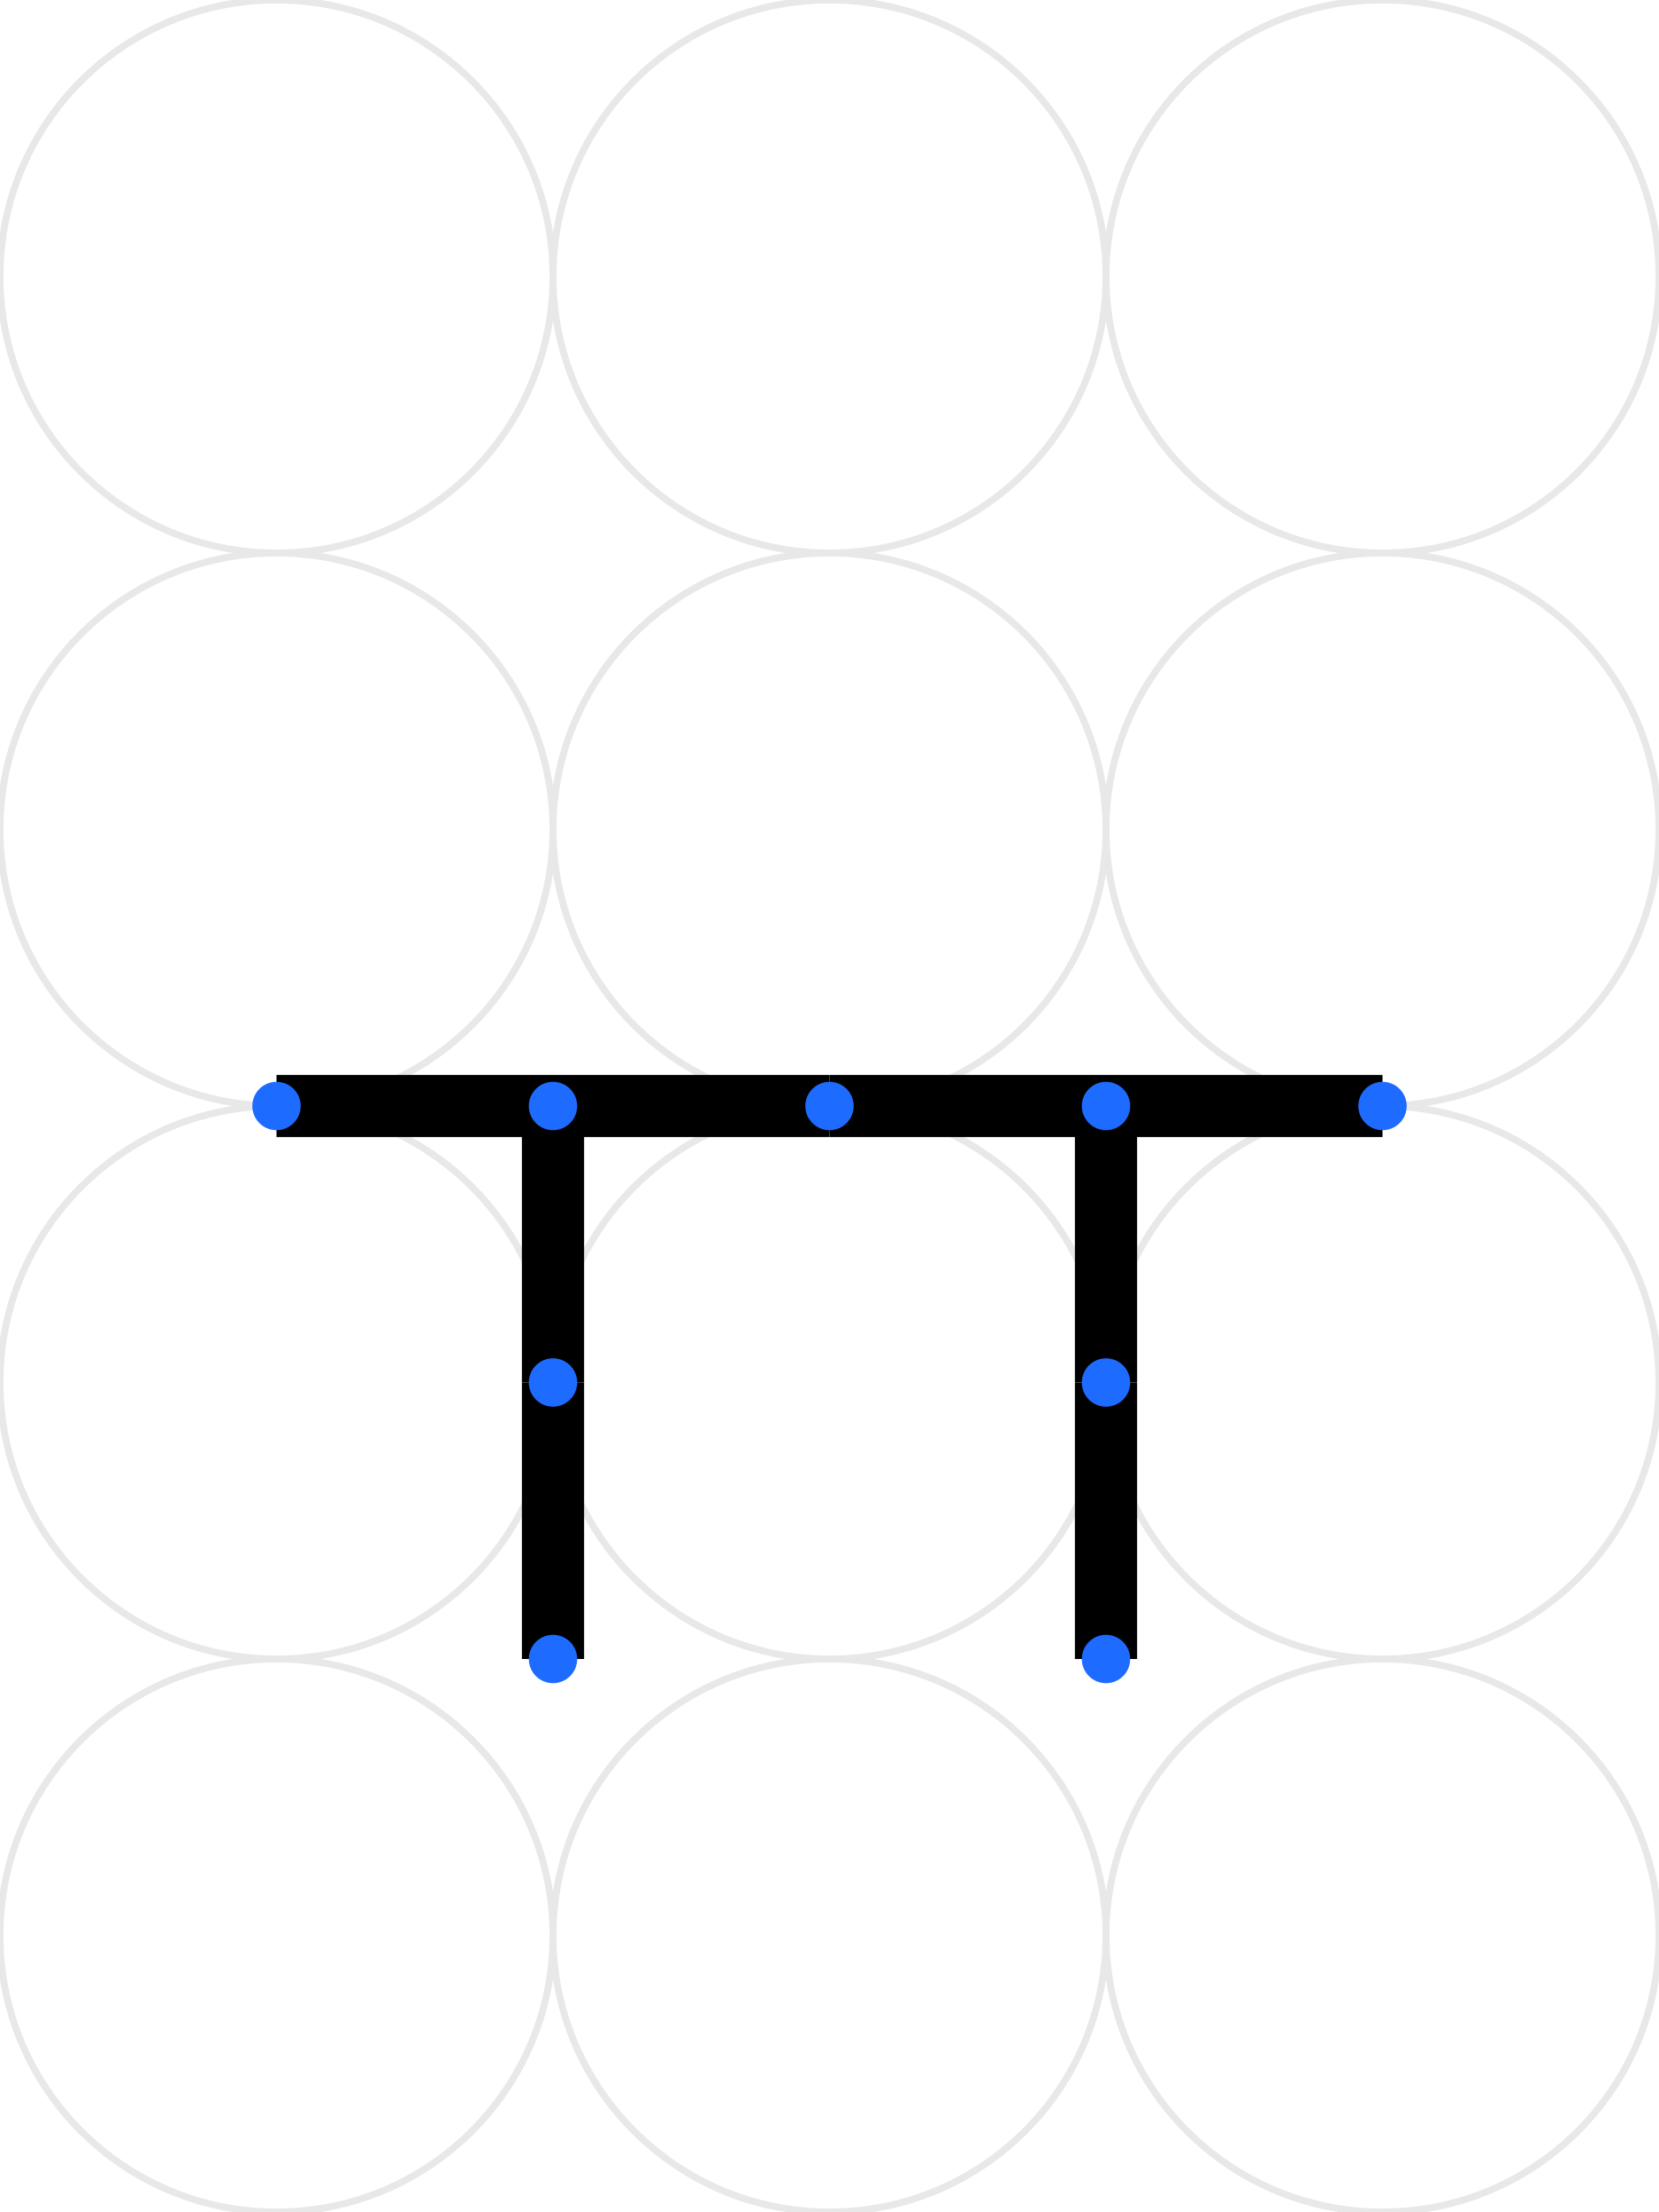
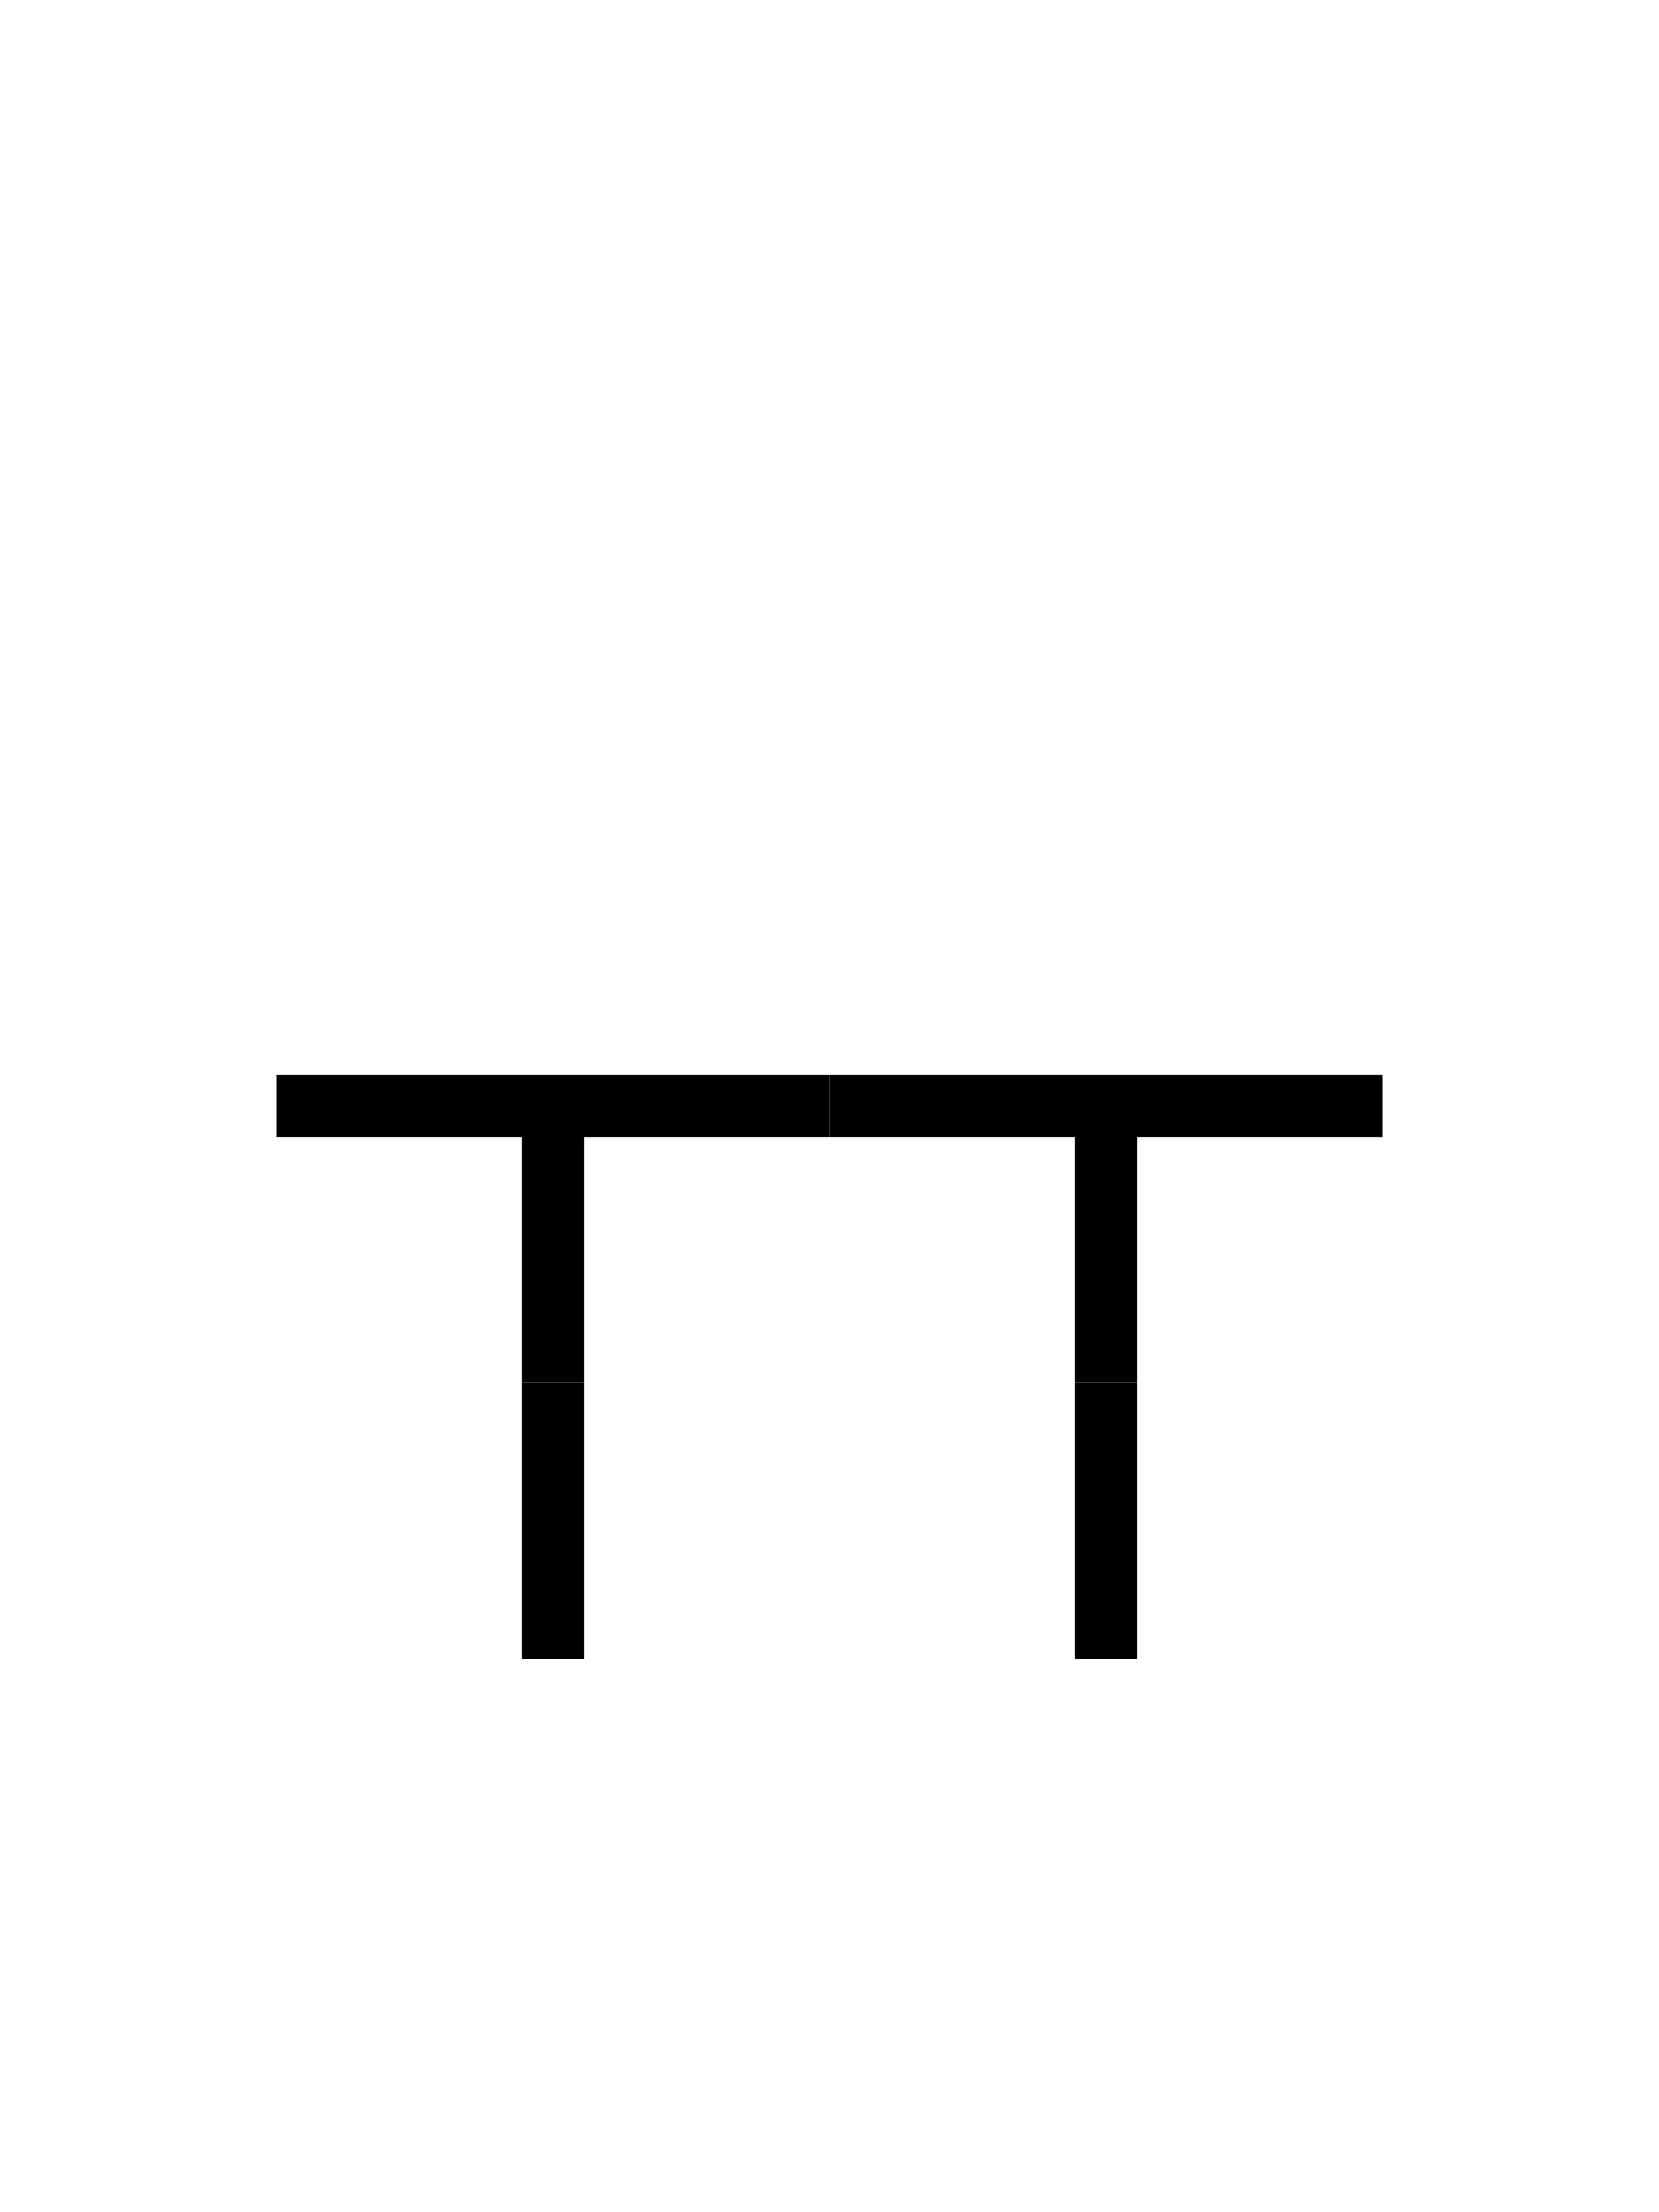
<svg xmlns="http://www.w3.org/2000/svg" viewBox="0 0 240 320" width="240" height="320">
  <rect x="0" y="0" width="100%" height="100%" fill="#fff" />
-   <g fill="none" stroke="#bdbdbd" stroke-width="1" opacity="0.35">
-     <circle cx="40" cy="40" r="40" />
-     <circle cx="120" cy="40" r="40" />
-     <circle cx="200" cy="40" r="40" />
-     <circle cx="40" cy="120" r="40" />
-     <circle cx="120" cy="120" r="40" />
-     <circle cx="200" cy="120" r="40" />
-     <circle cx="40" cy="200" r="40" />
-     <circle cx="120" cy="200" r="40" />
-     <circle cx="200" cy="200" r="40" />
-     <circle cx="40" cy="280" r="40" />
-     <circle cx="120" cy="280" r="40" />
-     <circle cx="200" cy="280" r="40" />
-   </g>
  <g fill="none" stroke="#000" stroke-width="9" stroke-linecap="butt" stroke-linejoin="round">
    <path d="M 80 160 L 80 200" />
    <path d="M 160 200 L 160 240" />
    <path d="M 80 200 L 80 240" />
    <path d="M 160 160 L 160 200" />
    <path d="M 80 160 L 120 160" />
    <path d="M 120 160 L 160 160" />
    <path d="M 40 160 L 80 160" />
    <path d="M 160 160 L 200 160" />
  </g>
-   <g fill="#1e6bff" stroke="none">
-     <circle cx="80" cy="160" r="3.5" />
-     <circle cx="80" cy="200" r="3.5" />
-     <circle cx="160" cy="200" r="3.5" />
-     <circle cx="160" cy="240" r="3.5" />
-     <circle cx="80" cy="240" r="3.5" />
-     <circle cx="160" cy="160" r="3.5" />
-     <circle cx="120" cy="160" r="3.5" />
-     <circle cx="40" cy="160" r="3.5" />
-     <circle cx="200" cy="160" r="3.5" />
-   </g>
</svg>
